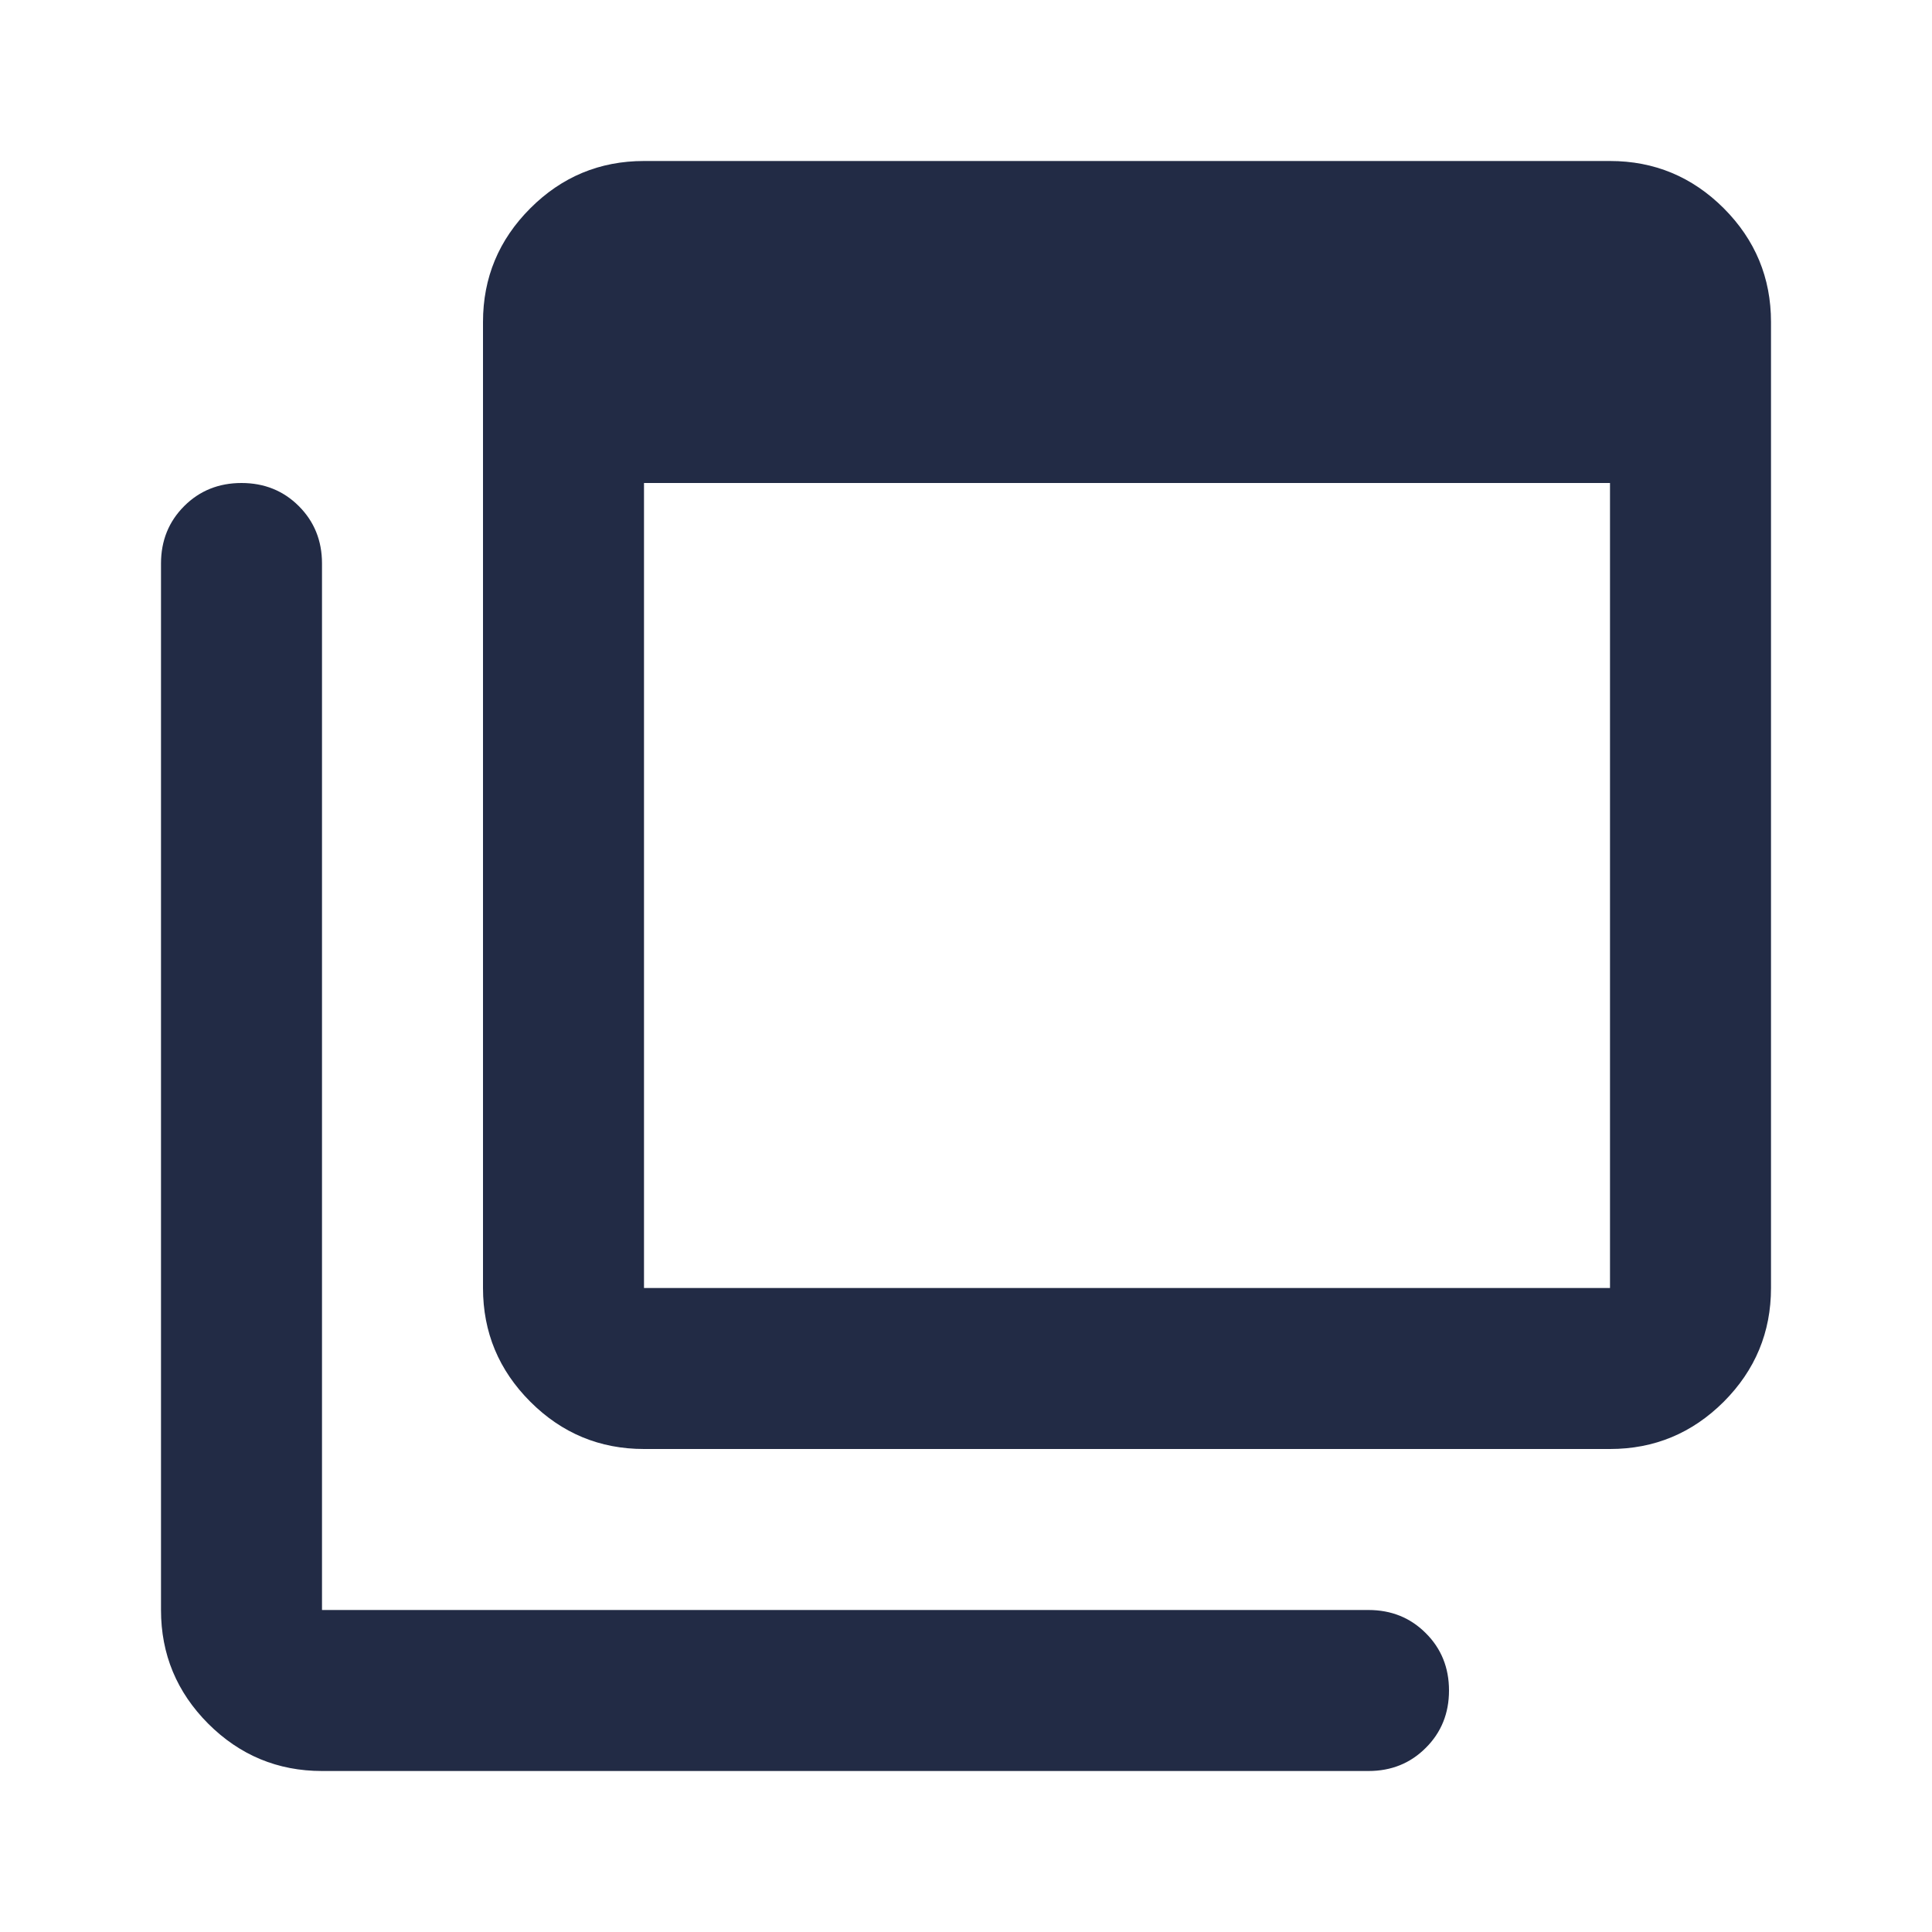
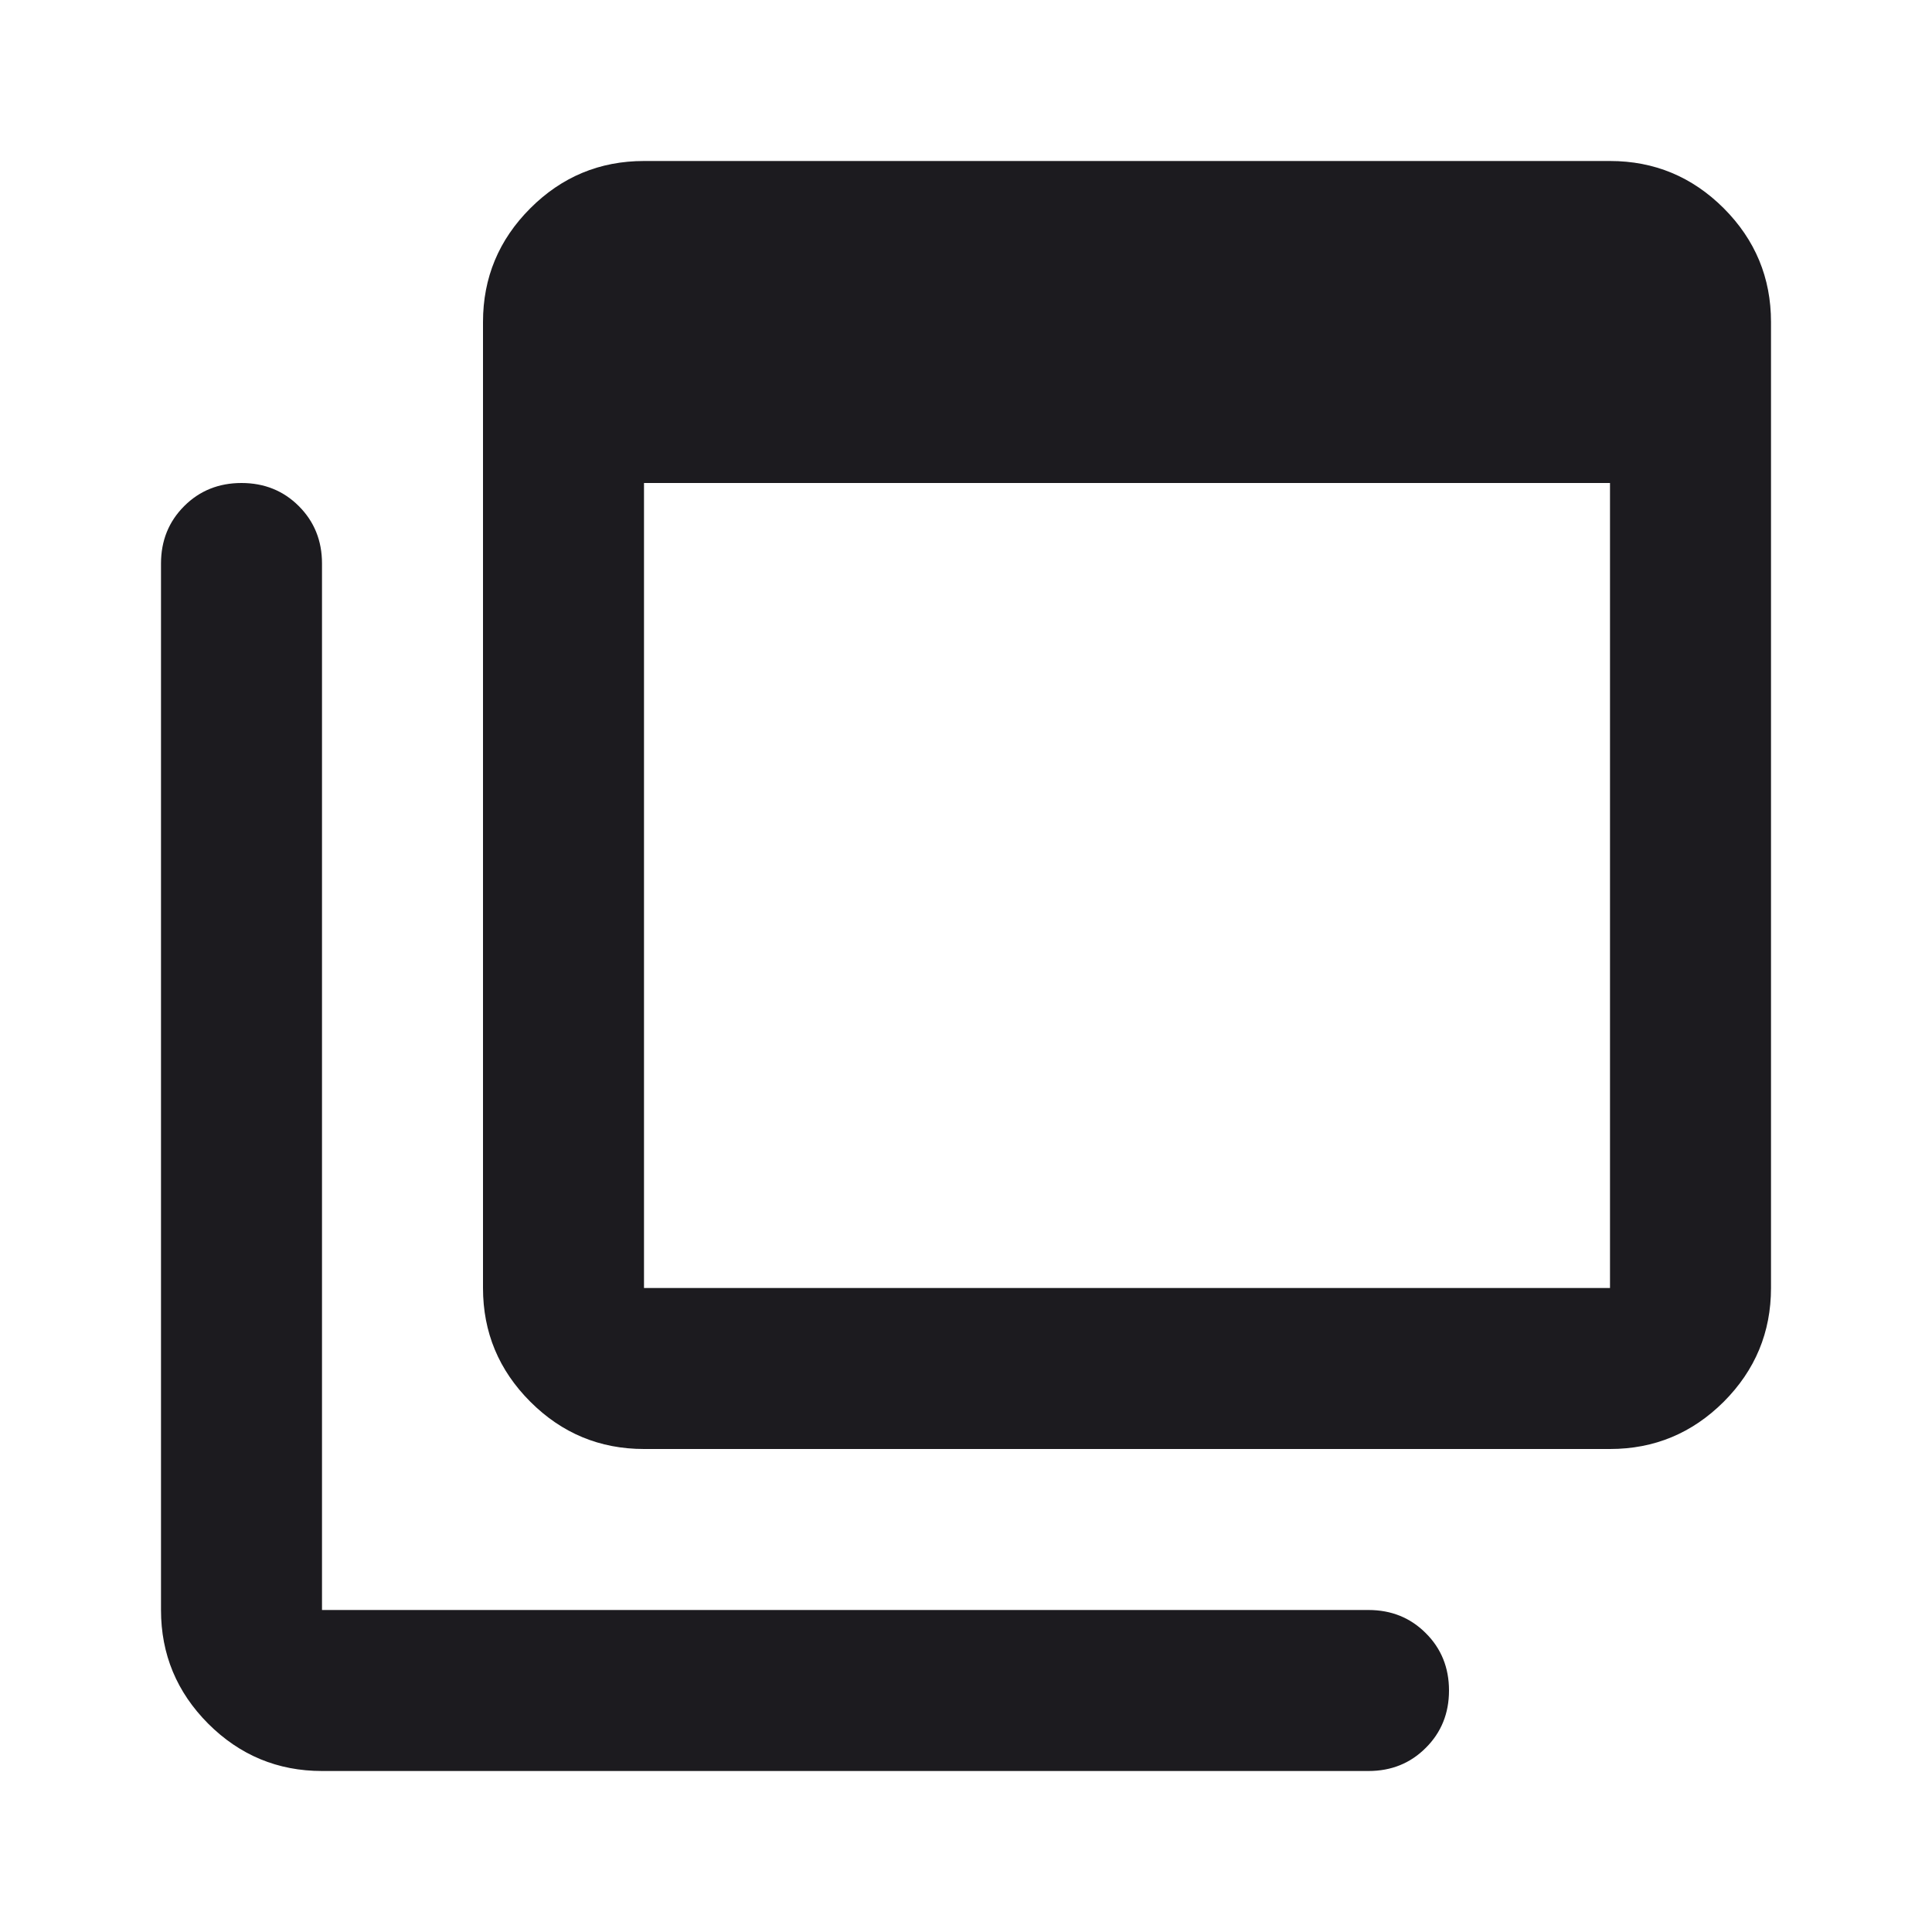
<svg xmlns="http://www.w3.org/2000/svg" width="24" height="24" viewBox="0 0 24 24" fill="none">
  <mask id="mask0_117_259" style="mask-type:alpha" maskUnits="userSpaceOnUse" x="0" y="0" width="24" height="24">
    <rect width="24" height="24" fill="#D9D9D9" />
  </mask>
  <g mask="url(#mask0_117_259)">
-     <path d="M8 16H20V6H8V16ZM8 18C7.45 18 6.979 17.804 6.588 17.413C6.196 17.021 6 16.55 6 16V4C6 3.45 6.196 2.979 6.588 2.587C6.979 2.196 7.45 2 8 2H20C20.55 2 21.021 2.196 21.413 2.587C21.804 2.979 22 3.45 22 4V16C22 16.55 21.804 17.021 21.413 17.413C21.021 17.804 20.55 18 20 18H8ZM4 22C3.45 22 2.979 21.804 2.587 21.413C2.196 21.021 2 20.55 2 20V7C2 6.717 2.096 6.479 2.288 6.287C2.479 6.096 2.717 6 3 6C3.283 6 3.521 6.096 3.712 6.287C3.904 6.479 4 6.717 4 7V20H17C17.283 20 17.521 20.096 17.712 20.288C17.904 20.479 18 20.717 18 21C18 21.283 17.904 21.521 17.712 21.712C17.521 21.904 17.283 22 17 22H4Z" fill="#222B45" />
+     <path d="M8 16H20V6H8V16ZM8 18C7.45 18 6.979 17.804 6.588 17.413C6.196 17.021 6 16.55 6 16V4C6 3.45 6.196 2.979 6.588 2.587C6.979 2.196 7.45 2 8 2H20C20.55 2 21.021 2.196 21.413 2.587C21.804 2.979 22 3.45 22 4V16C22 16.55 21.804 17.021 21.413 17.413C21.021 17.804 20.55 18 20 18H8ZM4 22C3.45 22 2.979 21.804 2.587 21.413C2.196 21.021 2 20.55 2 20V7C2 6.717 2.096 6.479 2.288 6.287C2.479 6.096 2.717 6 3 6C3.283 6 3.521 6.096 3.712 6.287C3.904 6.479 4 6.717 4 7V20H17C17.283 20 17.521 20.096 17.712 20.288C17.904 20.479 18 20.717 18 21C18 21.283 17.904 21.521 17.712 21.712C17.521 21.904 17.283 22 17 22H4Z" fill="#1C1B1F" />
  </g>
</svg>
